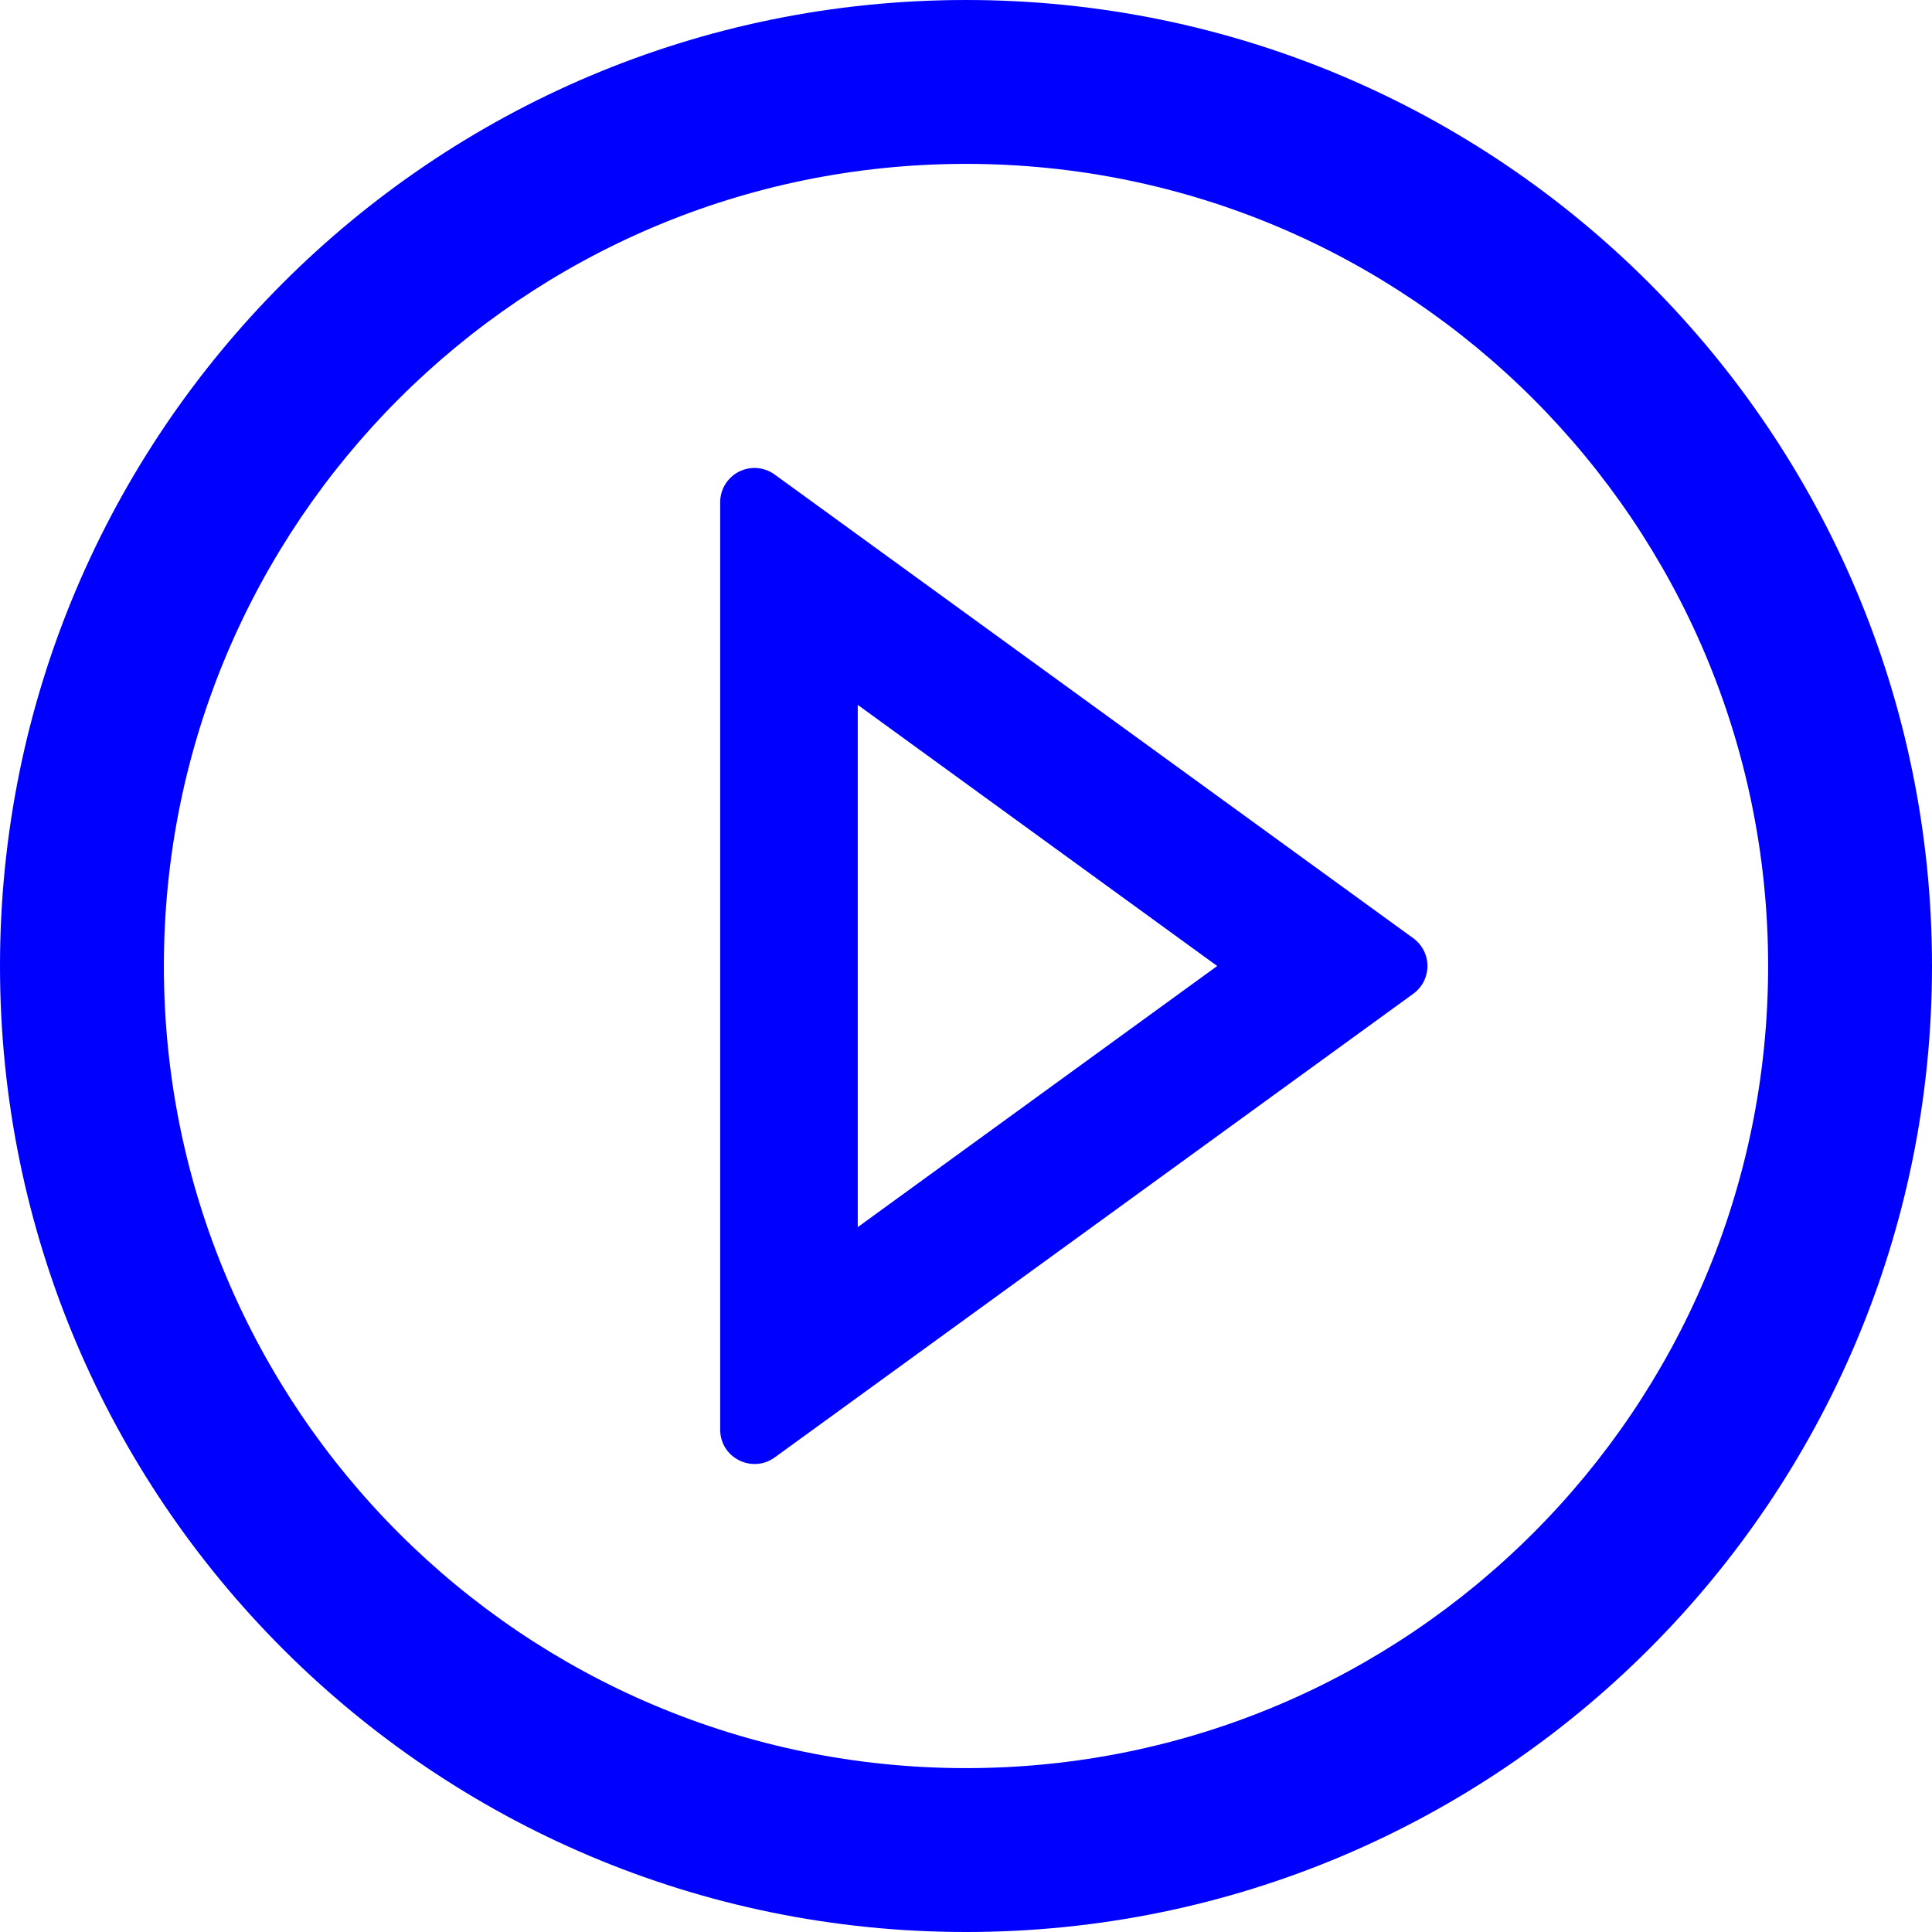
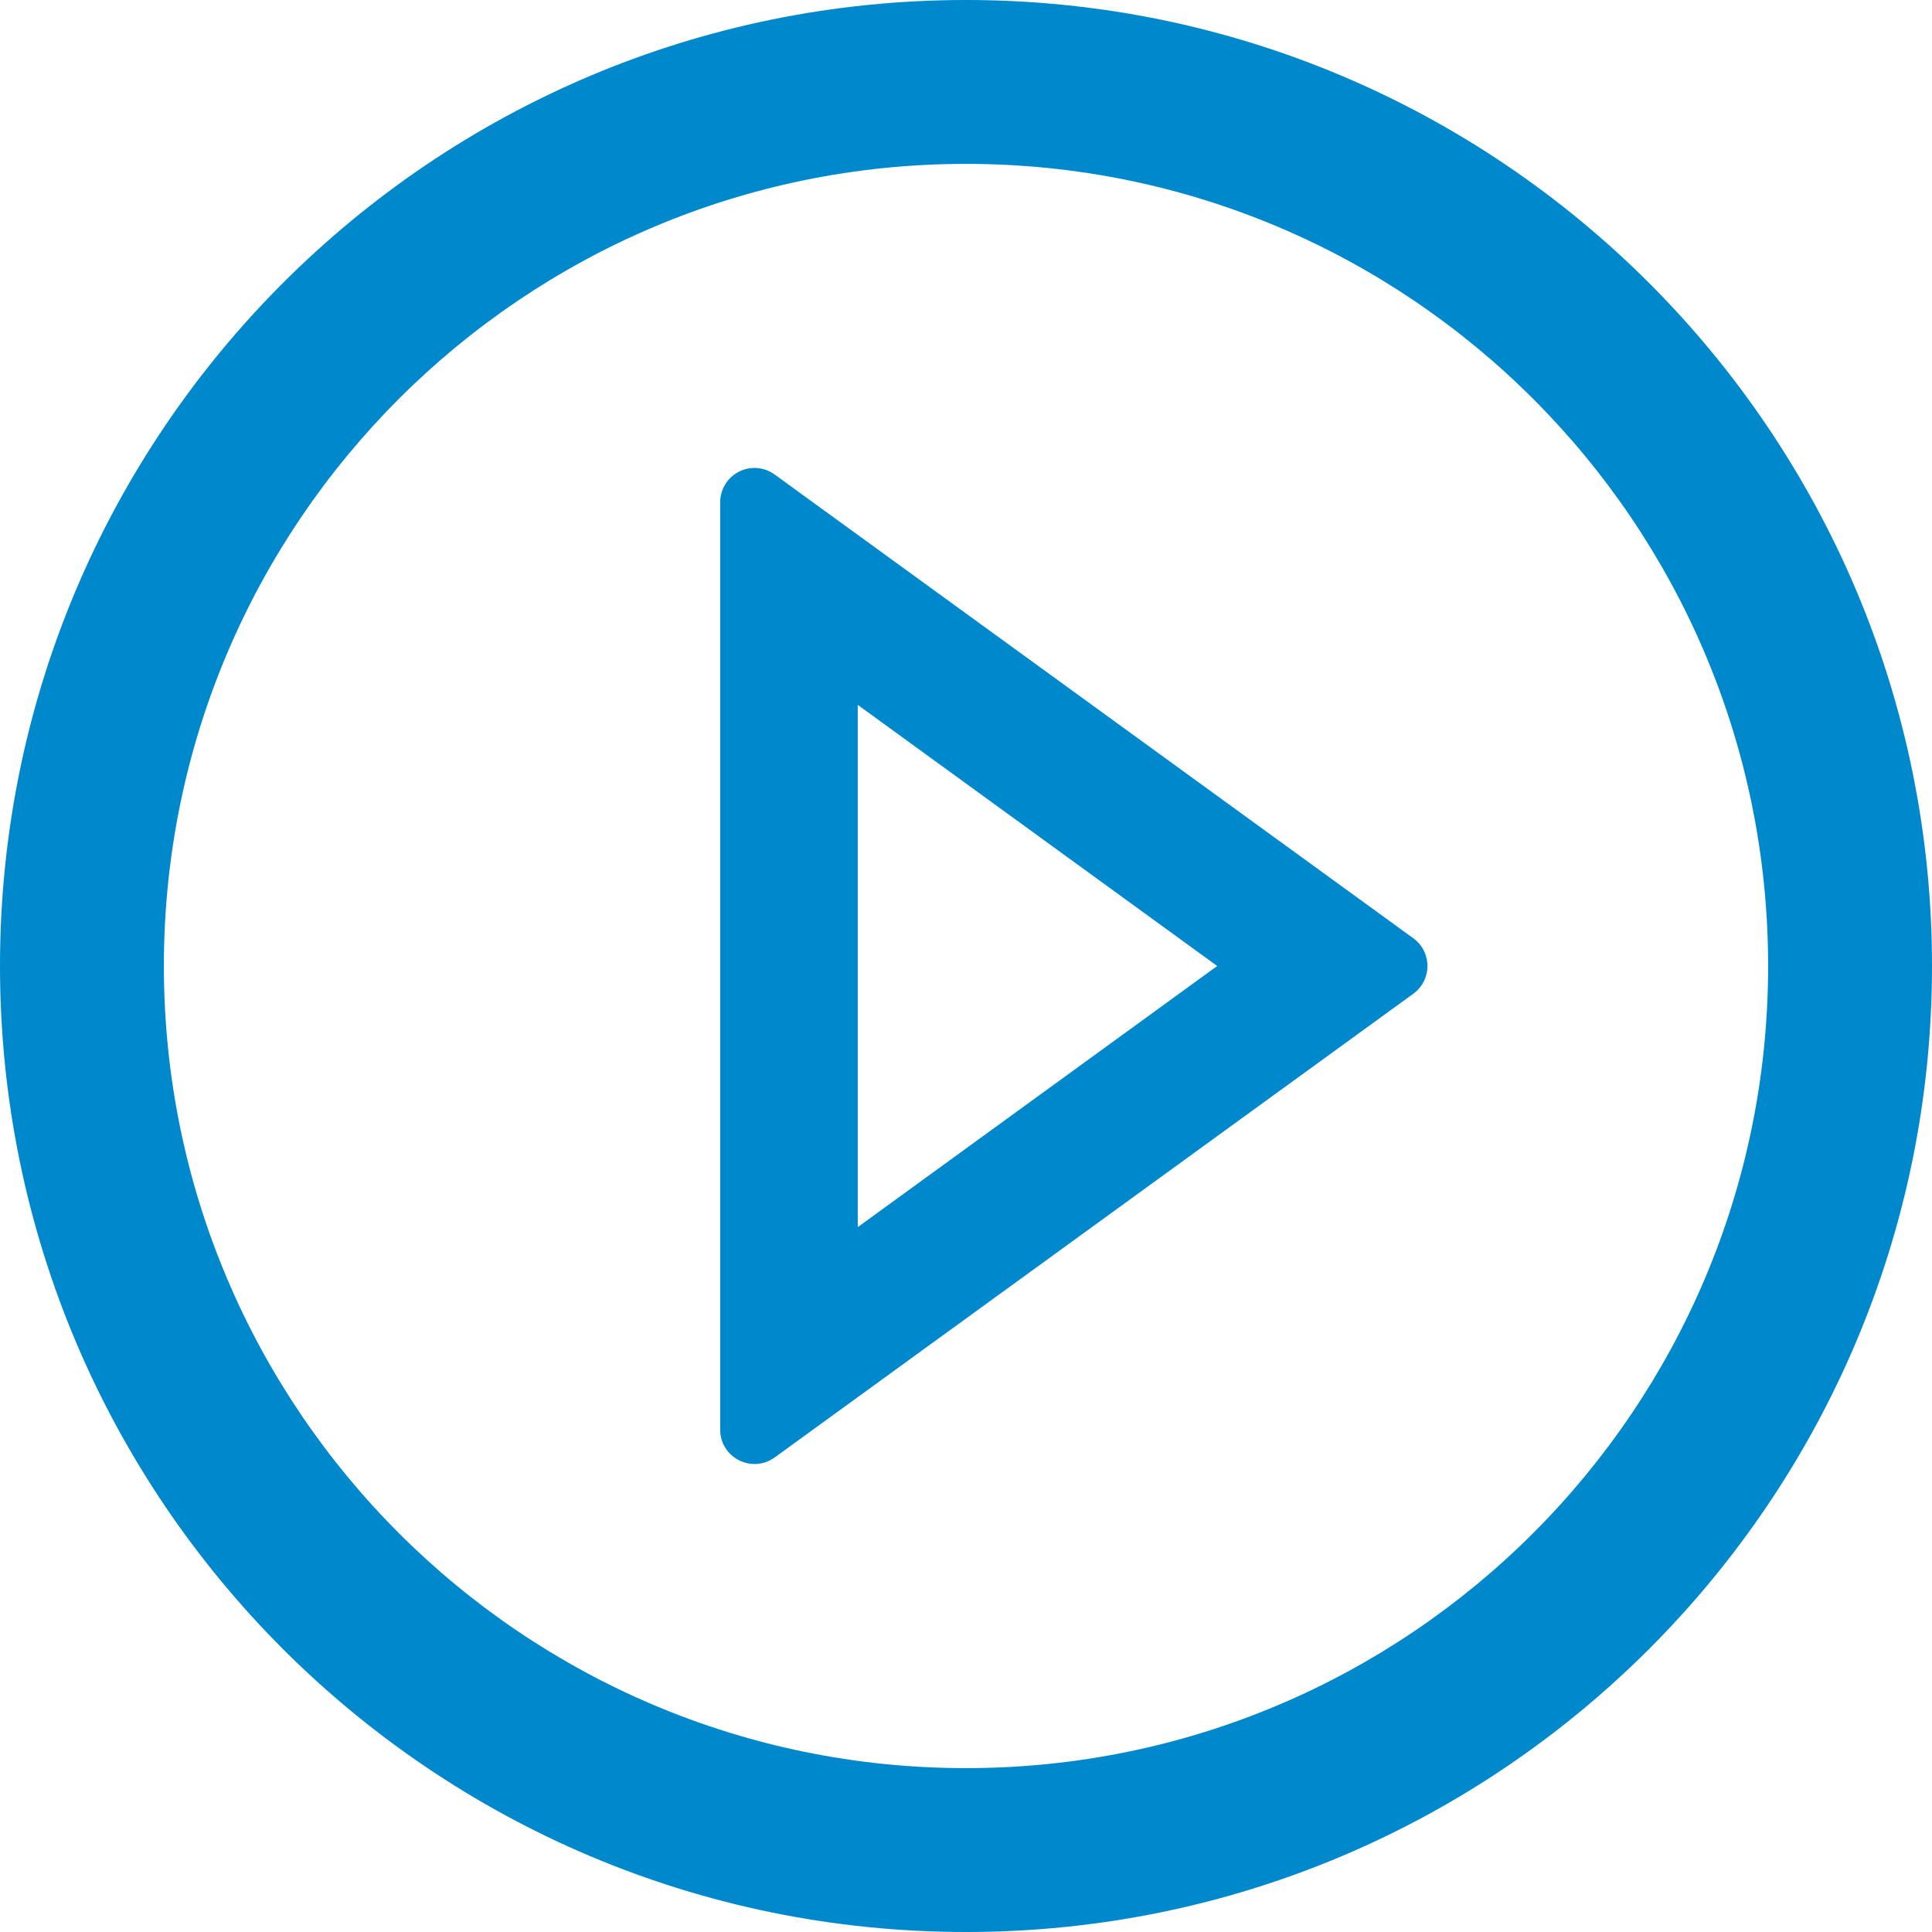
- <svg xmlns="http://www.w3.org/2000/svg" viewBox="64 64 896 896" fill="#0000FF">
+ <svg xmlns="http://www.w3.org/2000/svg" viewBox="64 64 896 896" fill="currentColor" color="rgb(0, 136, 204)">
  <path d="M512 64C264.6 64 64 264.6 64 512s200.6 448 448 448 448-200.6 448-448S759.4 64 512 64zm0 820c-205.4 0-372-166.6-372-372s166.6-372 372-372 372 166.6 372 372-166.6 372-372 372z" />
  <path d="M719.4 499.1l-296.1-215A15.9 15.9 0 00398 297v430c0 13.1 14.8 20.5 25.3 12.9l296.1-215a15.9 15.9 0 000-25.8zm-257.6 134V390.9L628.5 512 461.8 633.1z" />
</svg>
